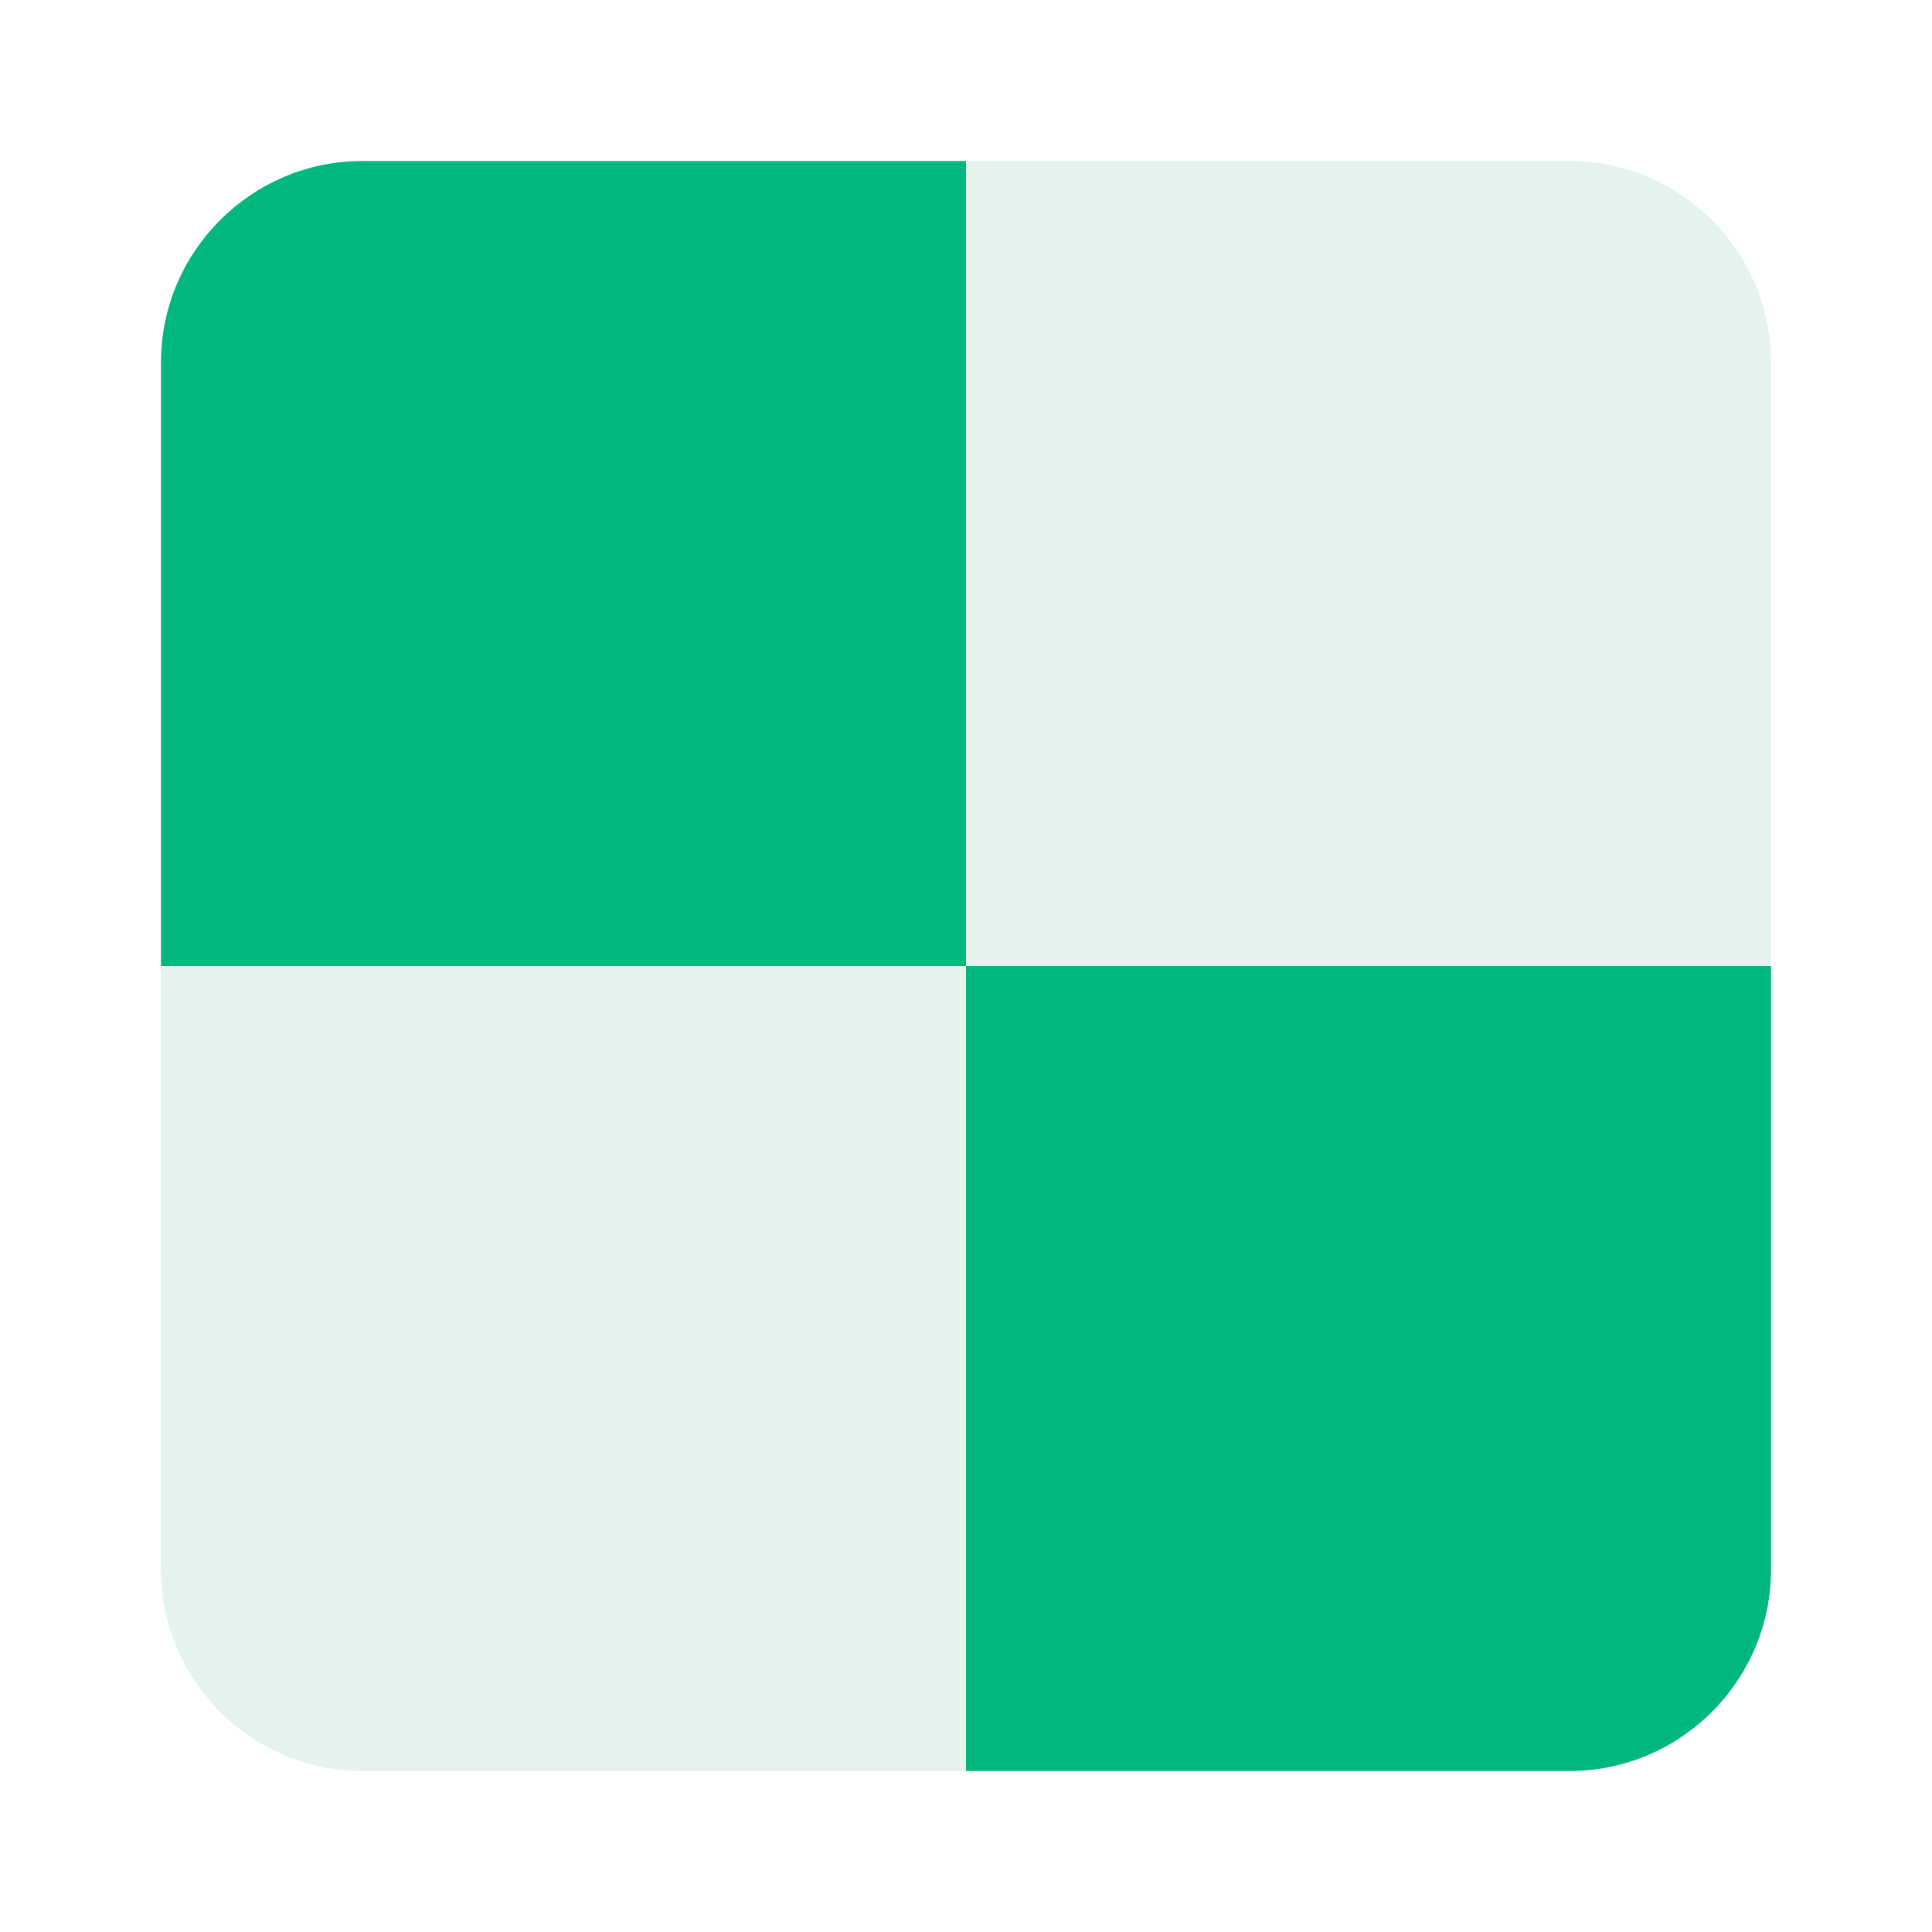
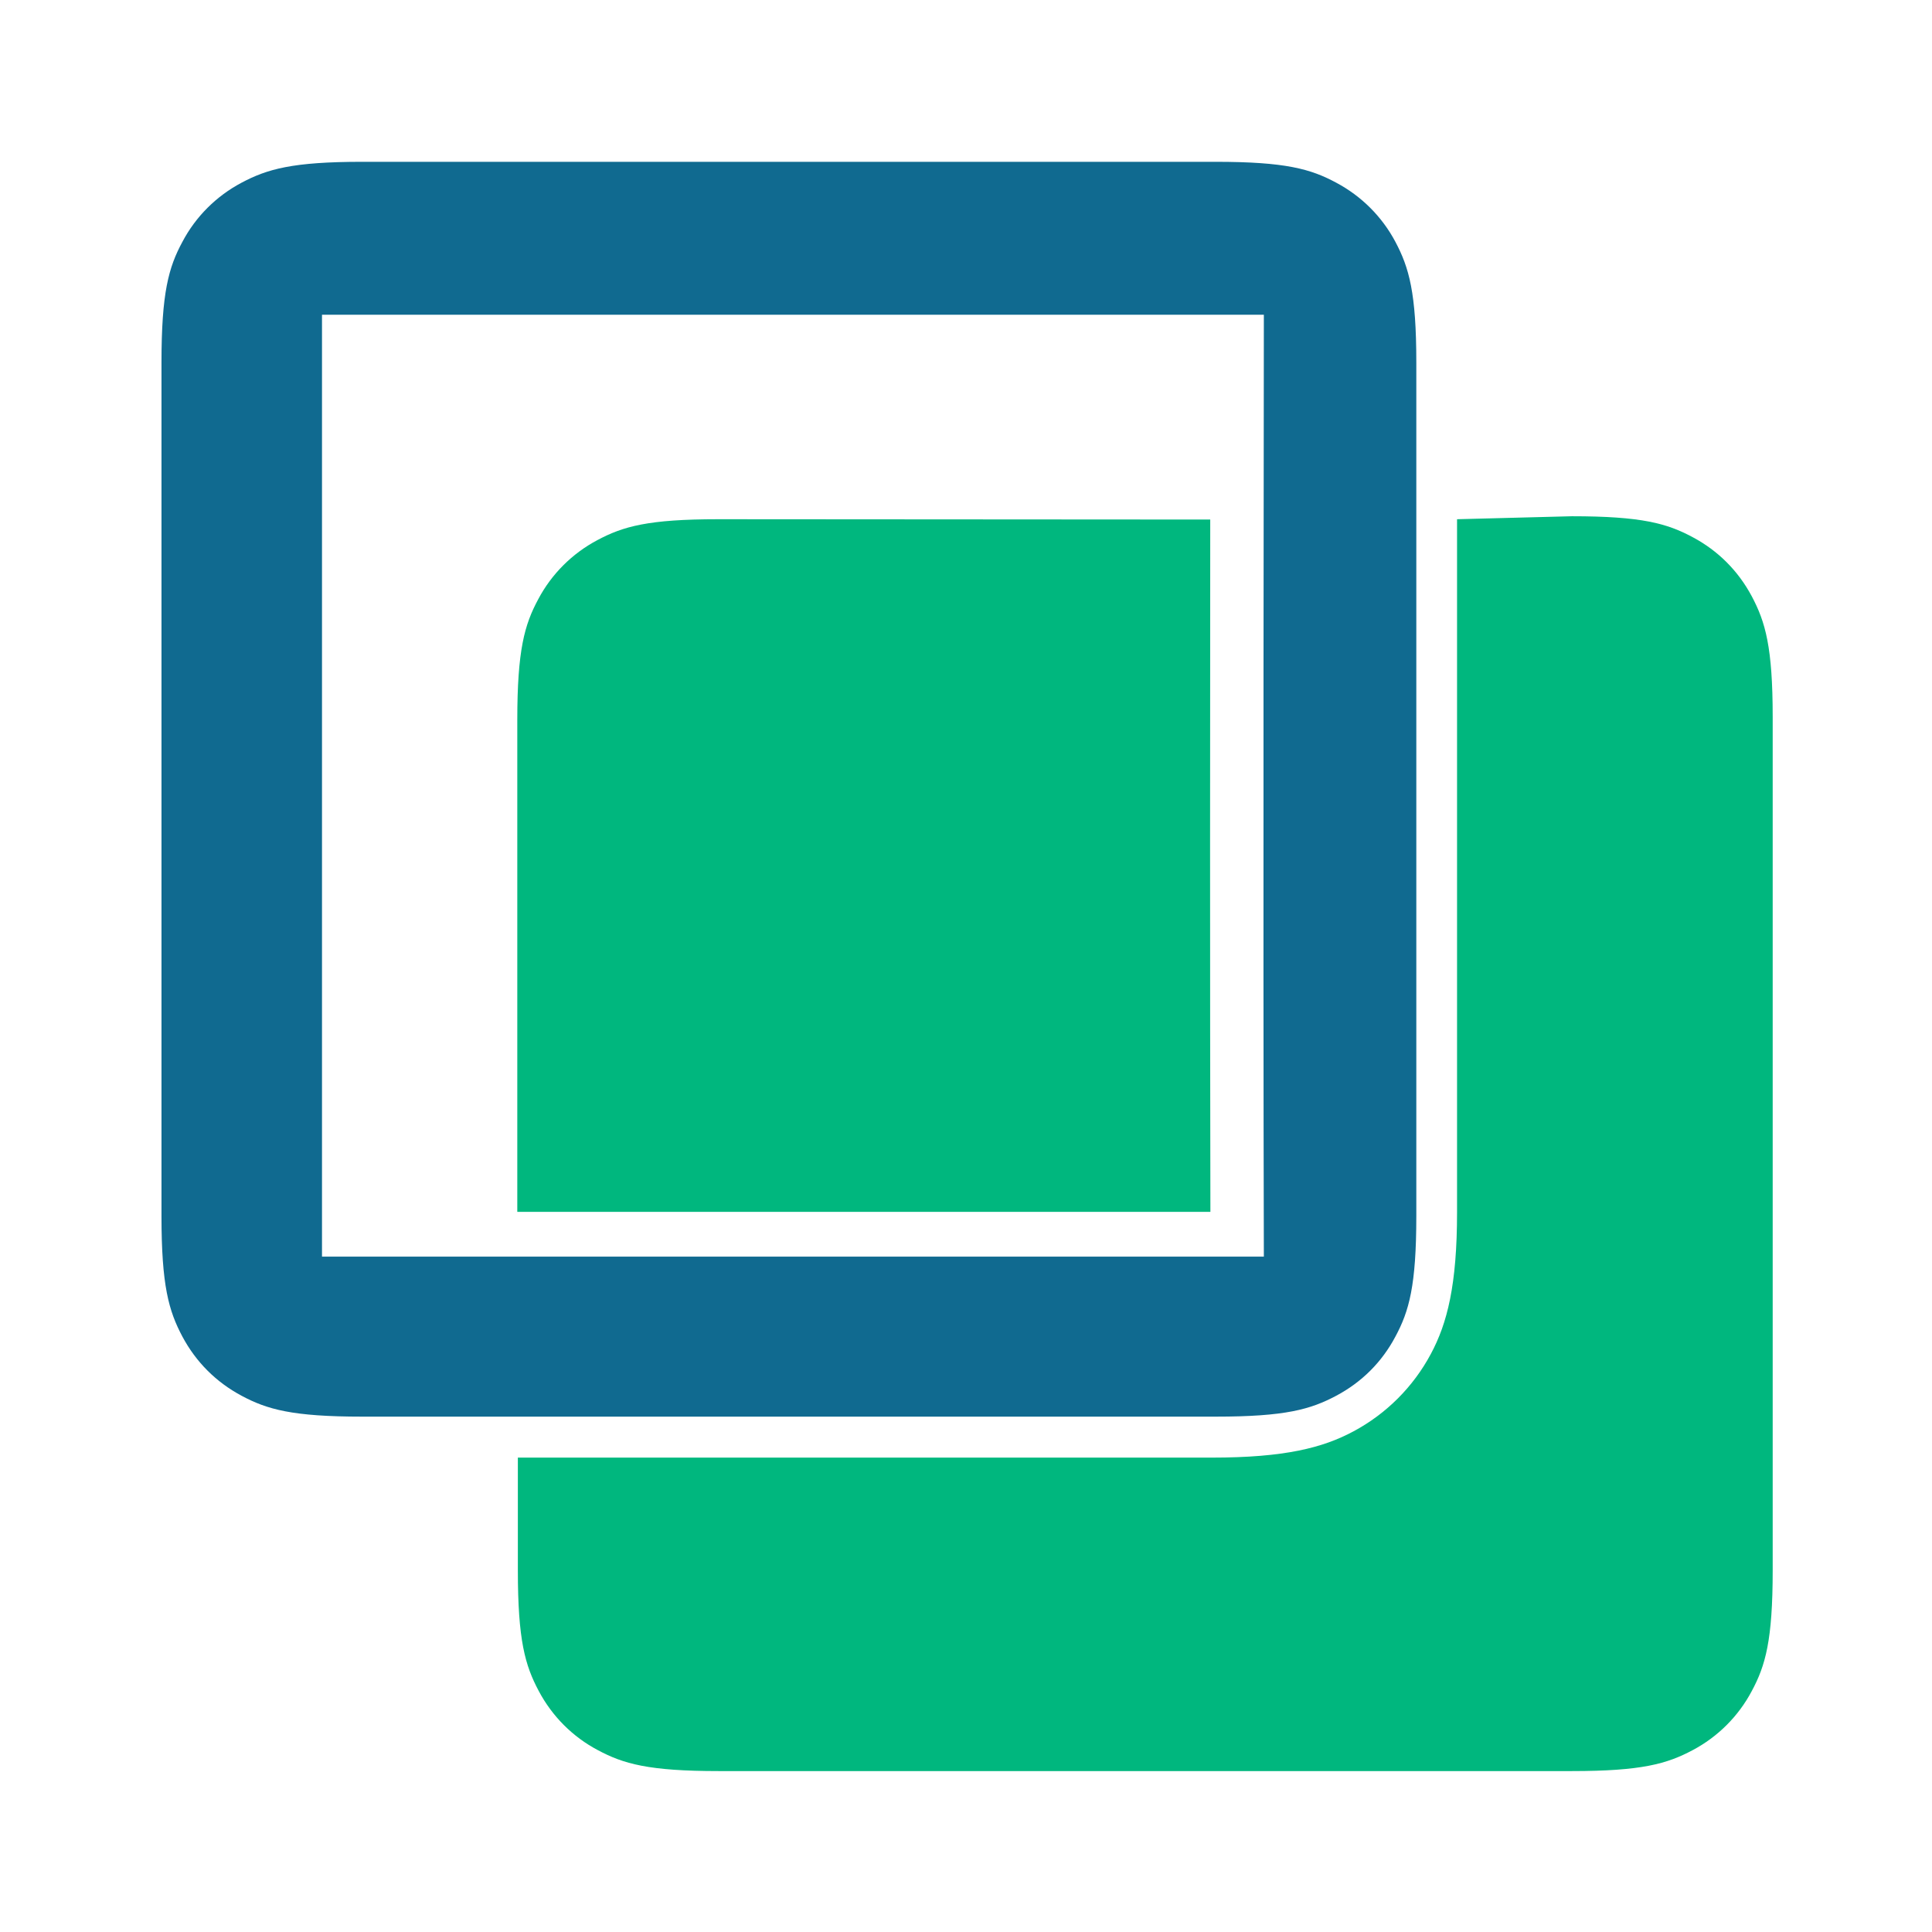
- <svg xmlns="http://www.w3.org/2000/svg" width="24" height="24">
-   <path fill="#e4f4ec" d="M22 12H12V2h7.5C20.875 2 22 3.125 22 4.5Z" />
-   <path fill="#00b77e" d="M12 12H2V4.5C2 3.125 3.125 2 4.5 2H12Z" />
-   <path fill="#e4f4ec" d="M12 22V12H2v7.5C2 20.875 3.125 22 4.5 22Z" />
-   <path fill="#00b77e" d="M22 19.5V12H12v10h7.5c1.375 0 2.5-1.125 2.5-2.5z" />
+ <svg xmlns="http://www.w3.org/2000/svg" width="24" height="24" version="1.1">
+   <path d="m18.1 6.45v8.61c0 .904-.122 1.38-.326 1.76-.218.408-.553.743-.961.961-.38.204-.855.326-1.76.326h-8.62v1.4c0 .866.089 1.18.26 1.5.166.313.421.569.734.734.317.17.631.26 1.5.26h10.6c.867 0 1.18-.09 1.5-.26.313-.166.569-.422.734-.734.17-.316.26-.63.26-1.5v-10.6c0-.866-.09-1.18-.26-1.5-.169-.316-.418-.566-.734-.734-.317-.17-.631-.26-1.5-.26z" fill="#00b77e" />
+   <path d="m8.92 6.45c-.867 0-1.18.089-1.5.26-.313.166-.569.422-.734.734-.17.316-.26.63-.26 1.5v6.11h8.61c-.006-2.9-.004-6.47-.002-8.6z" fill="#00b77e" />
+   <path d="m15.1 2.01h-10.6c-.867 0-1.18.09-1.5.26-.313.166-.569.421-.734.734-.171.316-.26.631-.26 1.5v10.6c0 .866.09 1.18.26 1.5.169.316.418.565.734.734.317.17.631.26 1.5.26h10.6c.867 0 1.18-.09 1.5-.26.317-.169.566-.417.734-.734.17-.316.26-.631.26-1.5v-10.6c0-.866-.09-1.18-.26-1.5-.166-.313-.422-.568-.734-.734-.317-.171-.631-.26-1.5-.26zm-11.1 13.6v-11.7h11.7s-.011 7.8 0 11.7z" clip-rule="evenodd" fill="#106a90" fill-rule="evenodd" />
</svg>
